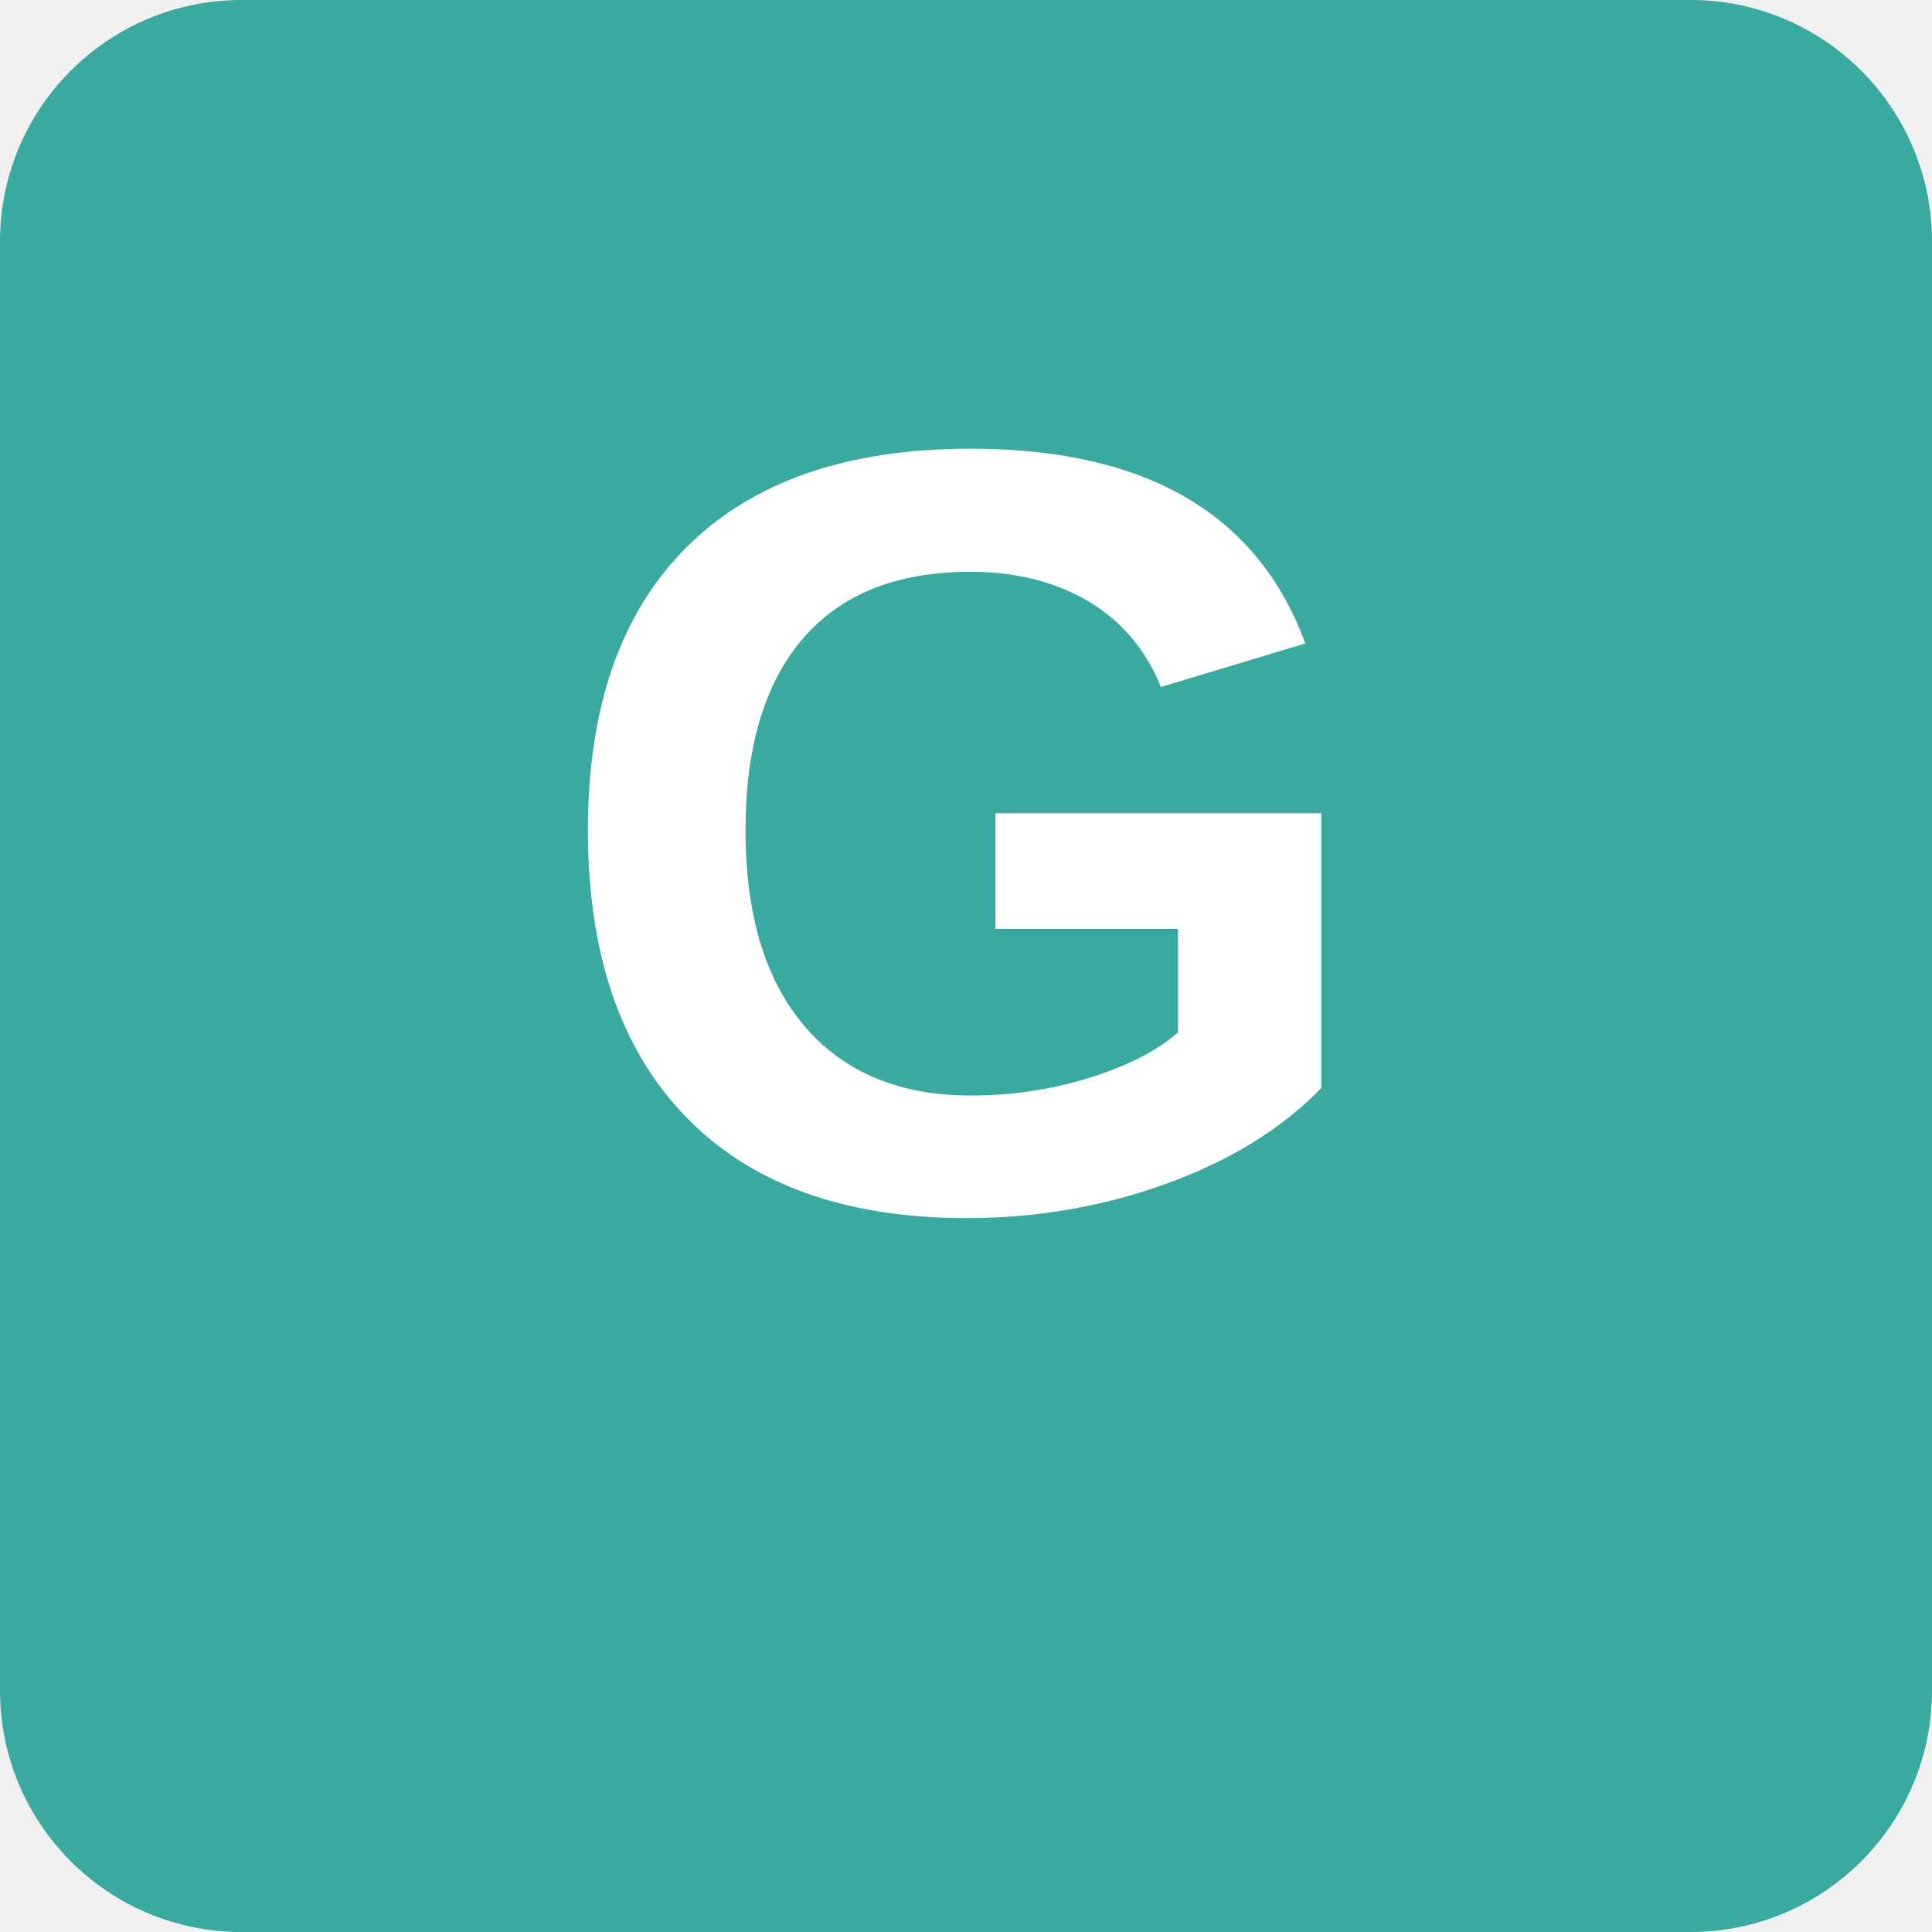
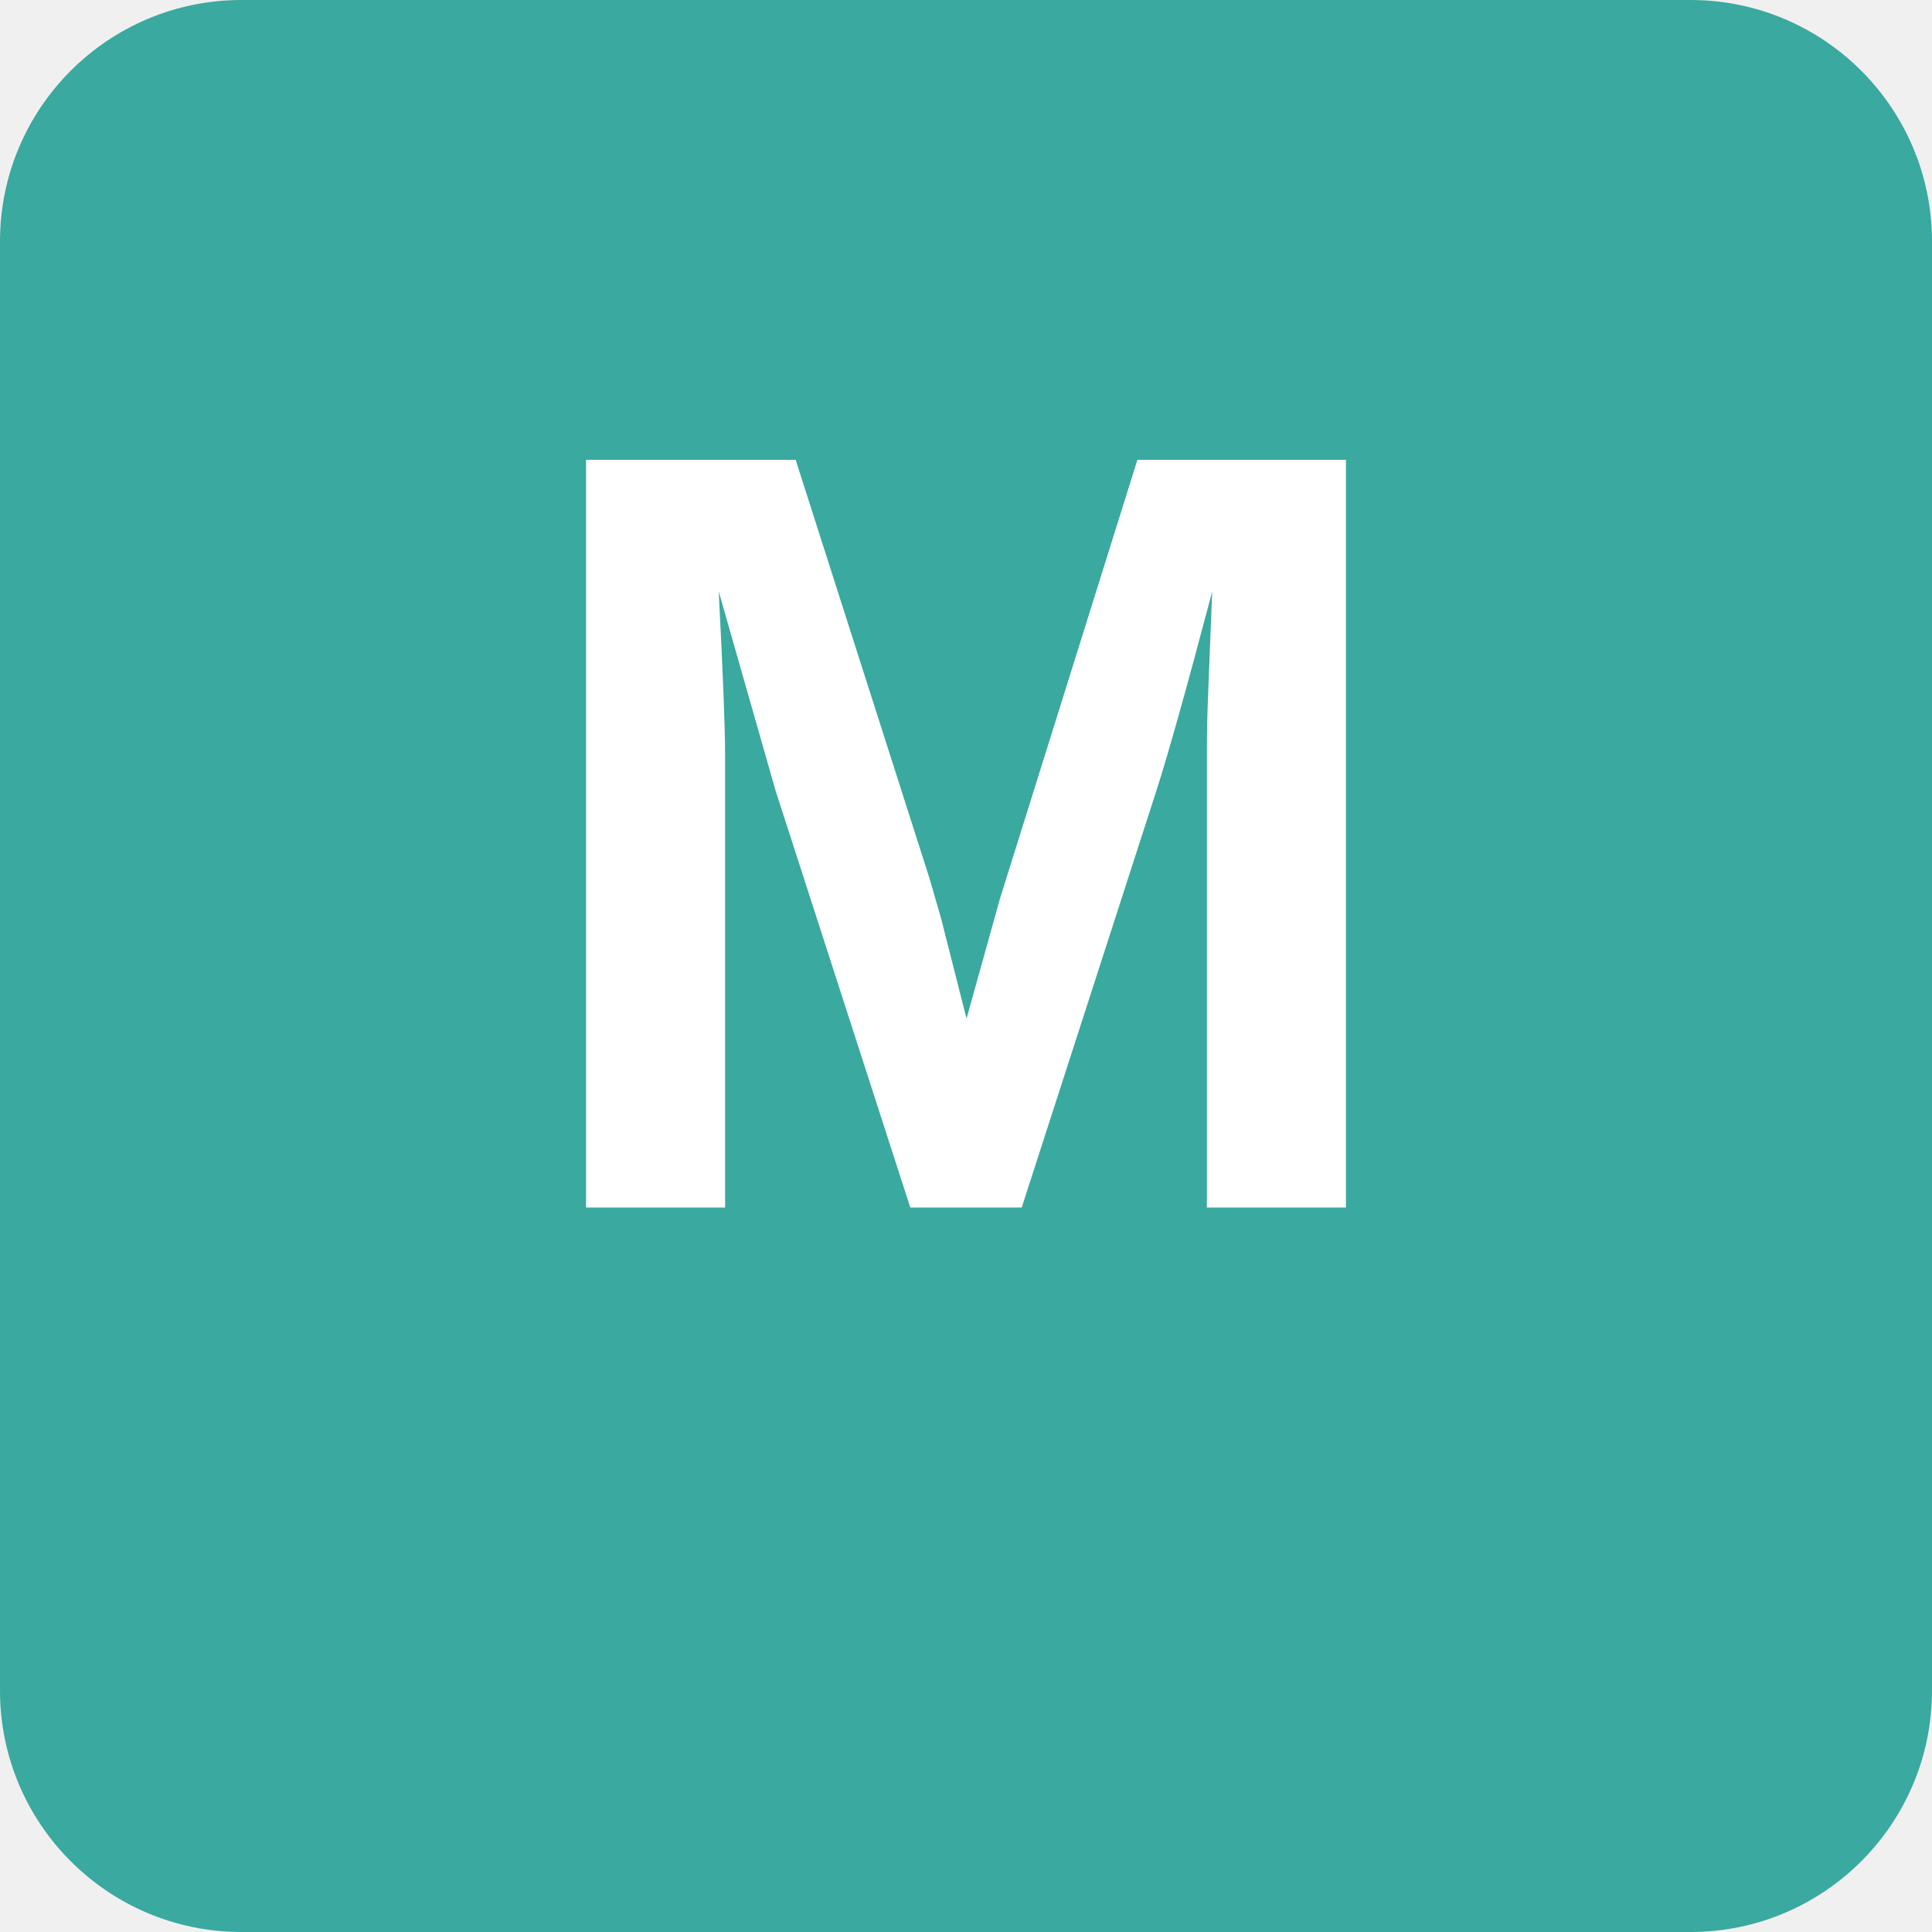
<svg xmlns="http://www.w3.org/2000/svg" width="512" height="512" viewBox="0 0 512 512" fill="none">
  <rect width="512" height="512" rx="64" fill="rgb(58, 169, 159)" />
-   <text x="256" y="320" font-family="Arial, sans-serif" font-size="288" font-weight="bold" text-anchor="middle" fill="white">G</text>
+   <text x="256" y="320" font-family="Arial, sans-serif" font-size="288" font-weight="bold" text-anchor="middle" fill="white">M</text>
</svg>
